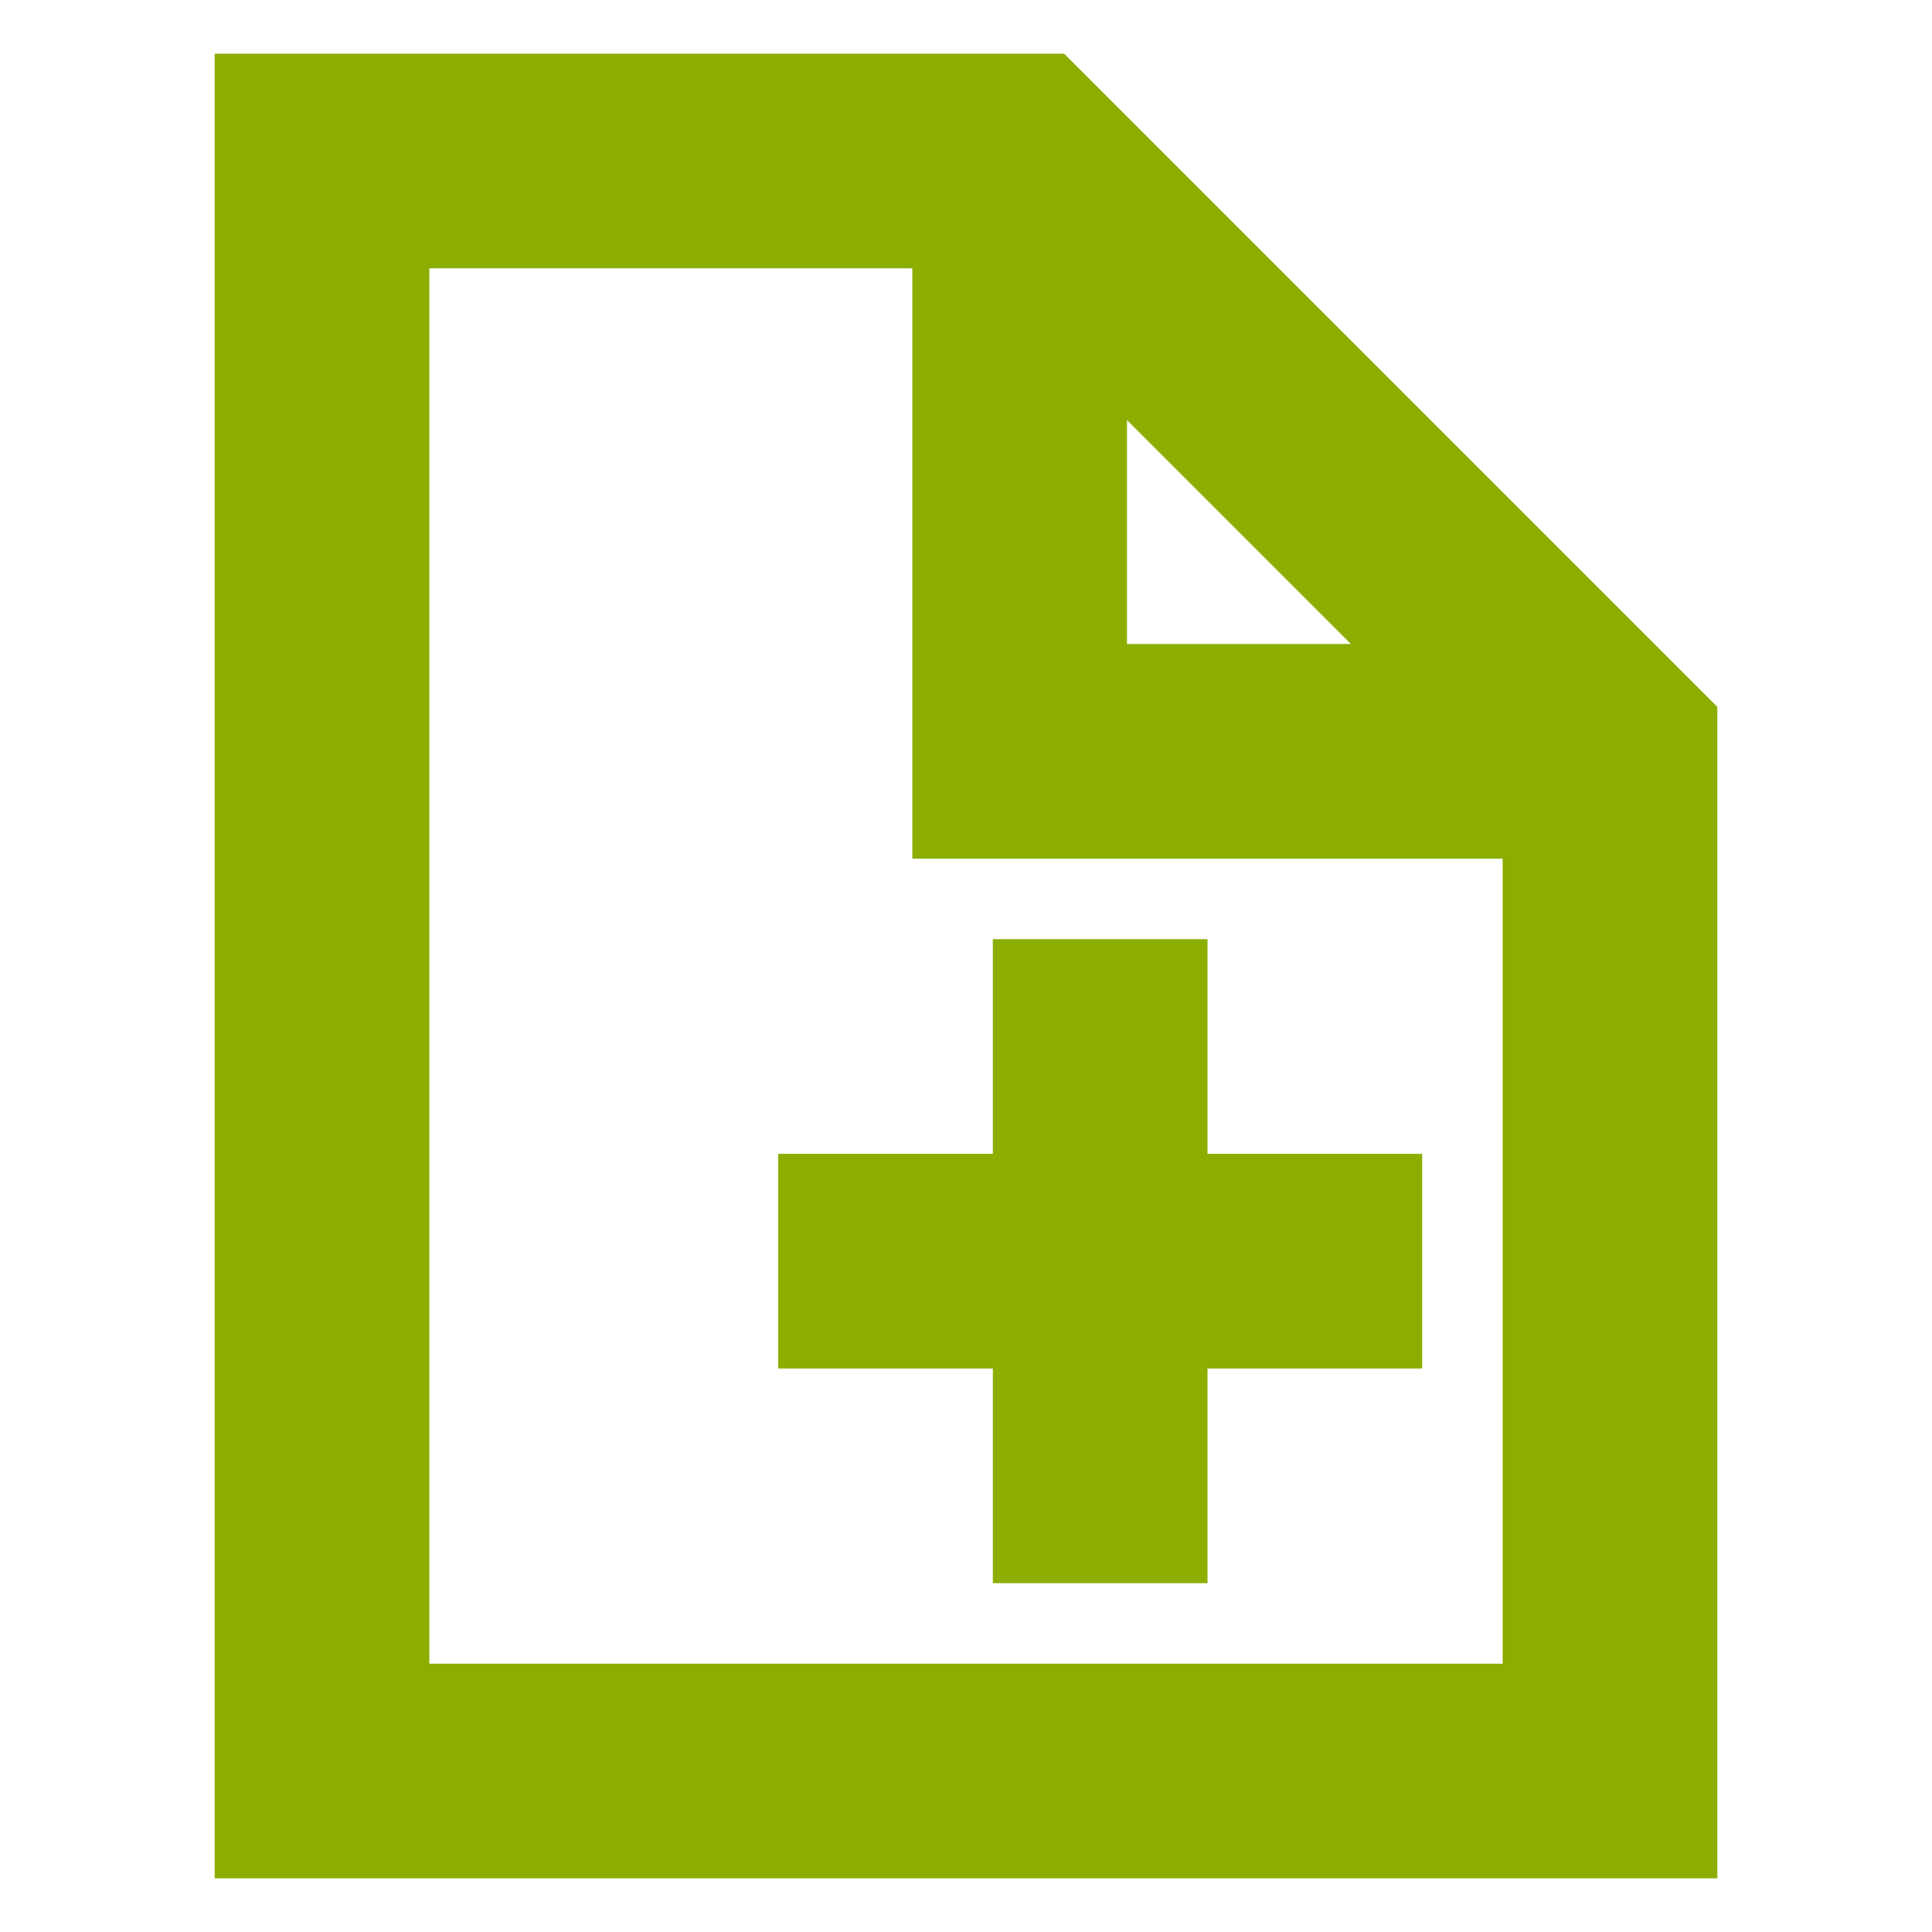
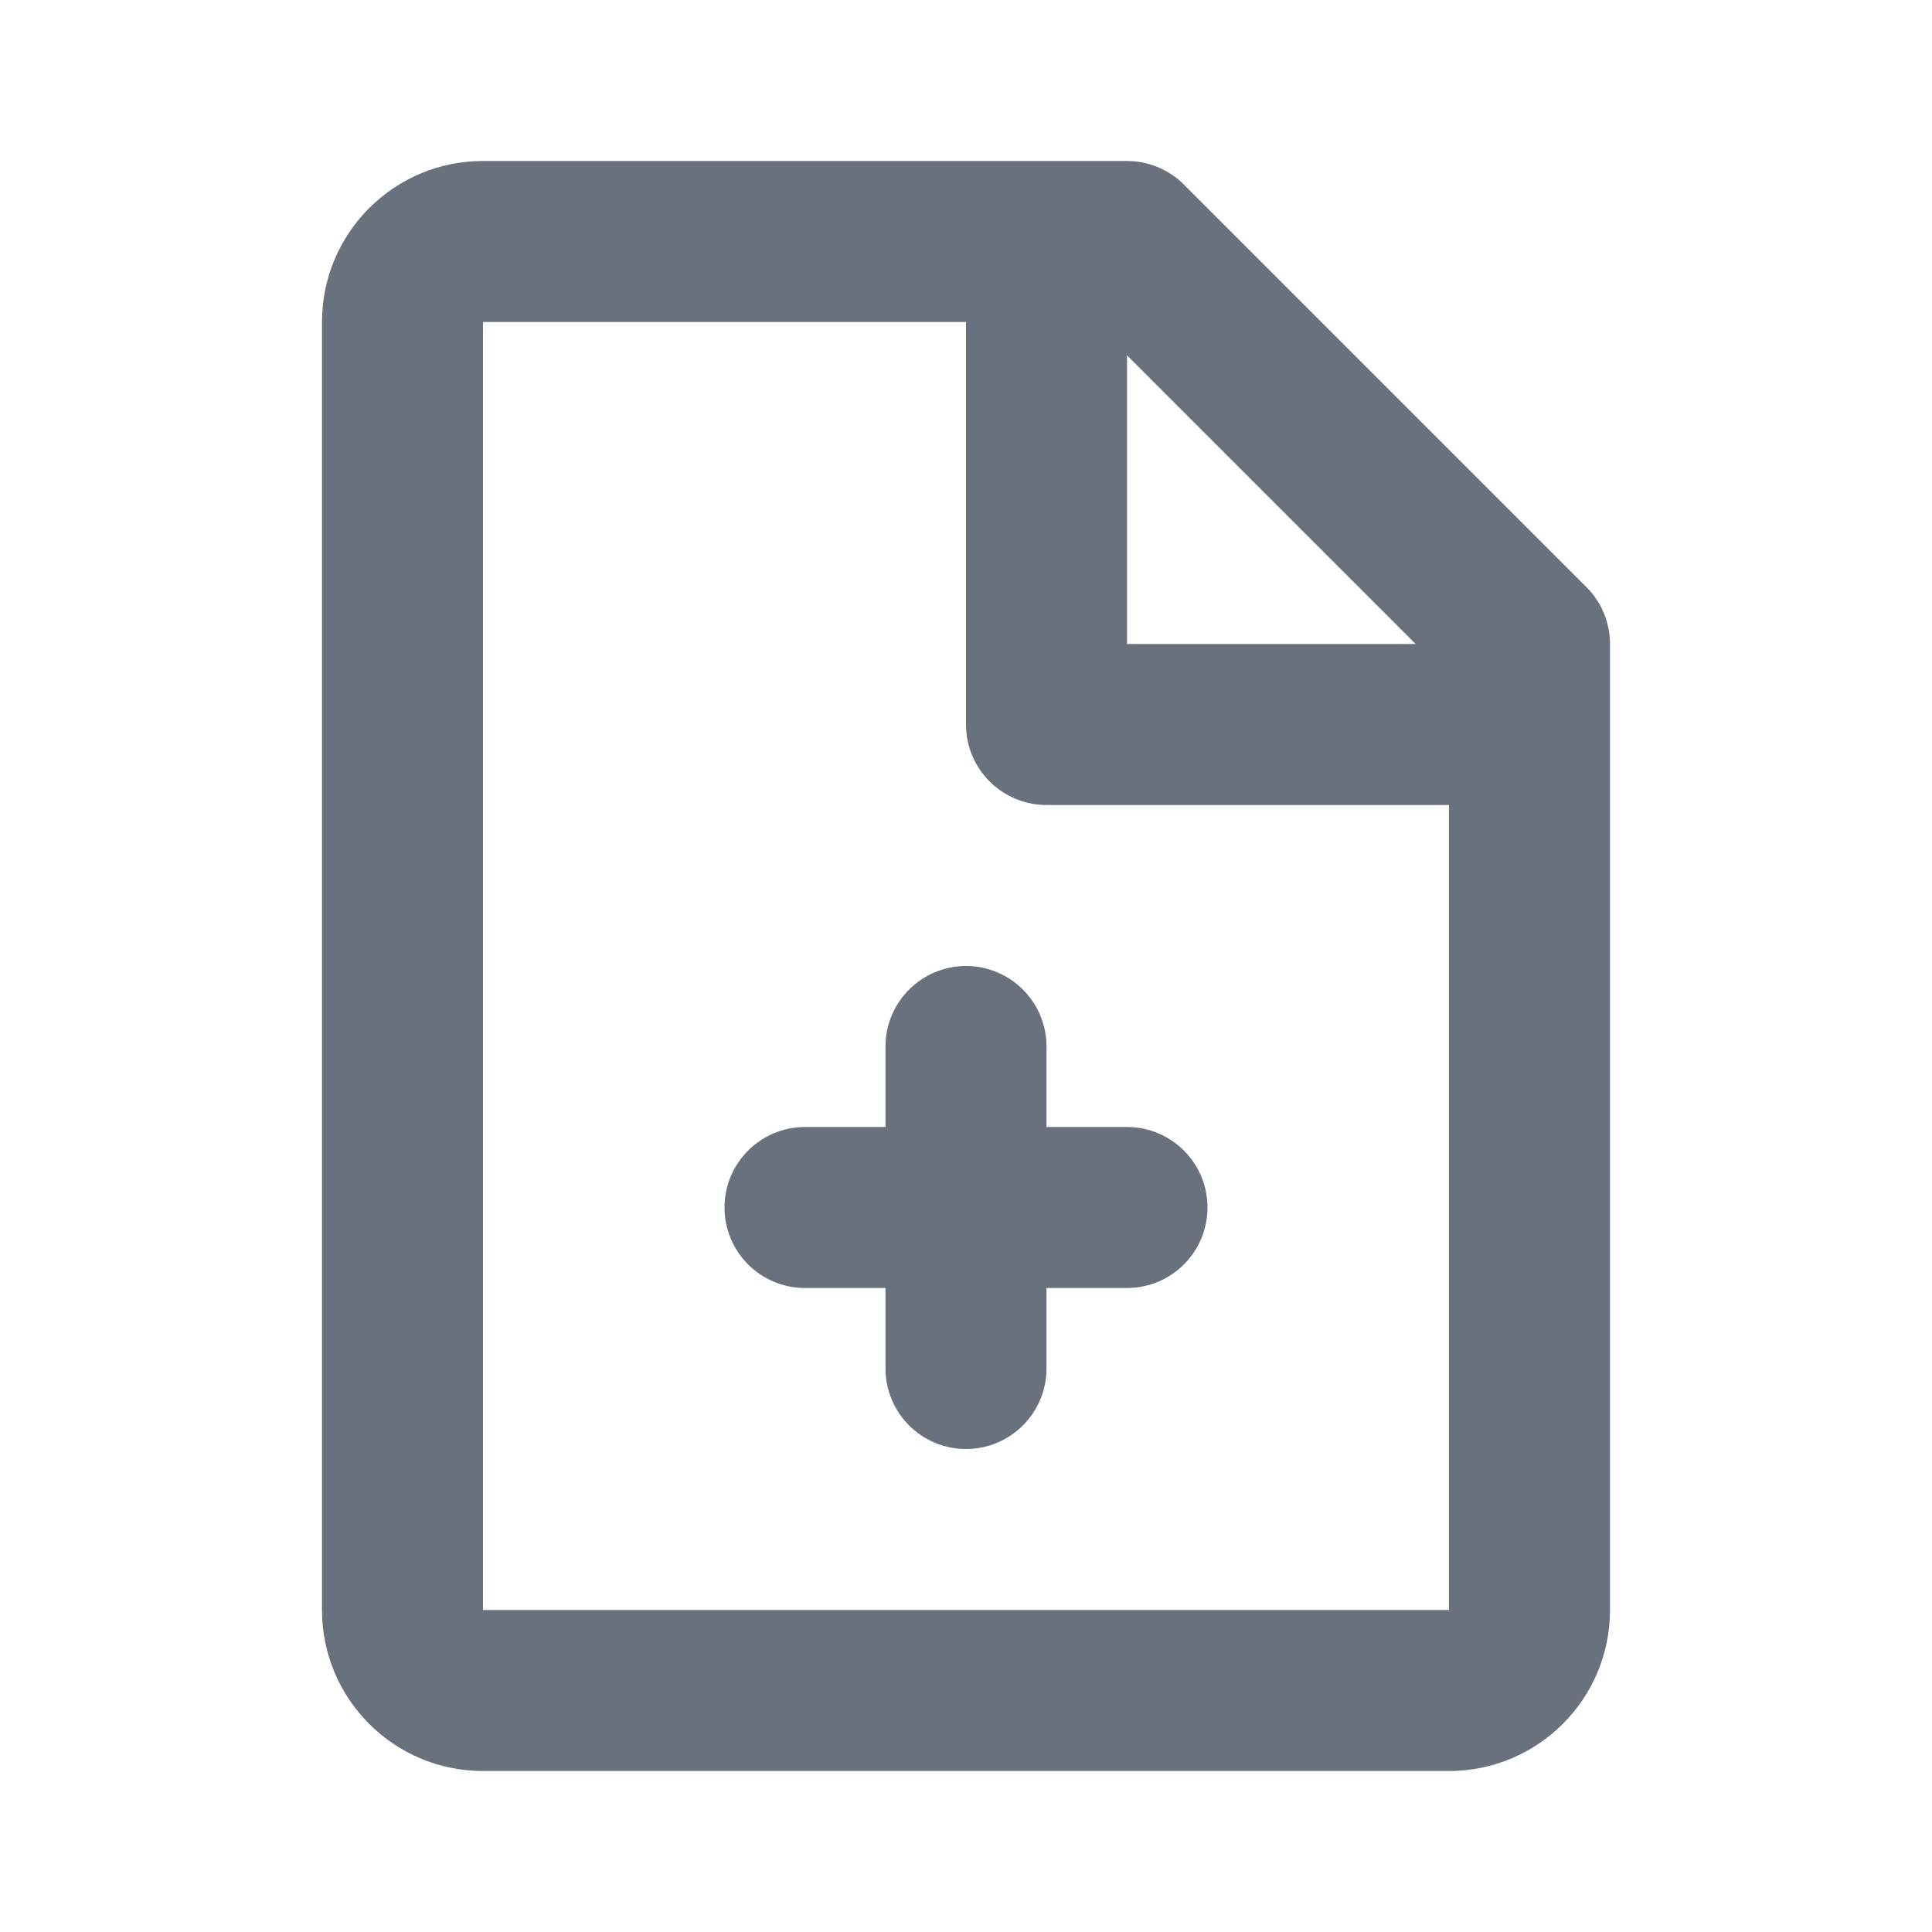
- <svg xmlns="http://www.w3.org/2000/svg" width="18" height="18" viewBox="0 0 18 18" fill="none">
-   <path d="M9.25 8.75H11.25V10.75H13.25V12.75H11.25V14.75H9.25V12.75H7.25V10.75H9.25V8.75Z" fill="#8BAE00" />
-   <path d="M9.914 0.5H2V17.5H16V6.586L9.914 0.5ZM4 15.5V2.5H8.5V8H14V15.5H4ZM12.586 6H10.5V3.914L12.586 6Z" fill="#8BAE00" />
+ <svg xmlns="http://www.w3.org/2000/svg" width="24" height="24" viewBox="0 0 24 24" fill="none">
+   <path d="M13 13C13 12.448 12.552 12 12 12C11.448 12 11 12.448 11 13V14H10C9.448 14 9 14.448 9 15C9 15.552 9.448 16 10 16H11V17C11 17.552 11.448 18 12 18C12.552 18 13 17.552 13 17V16H14C14.552 16 15 15.552 15 15C15 14.448 14.552 14 14 14H13V13Z" fill="#69717C" />
+   <path d="M6 2H14C14.265 2 14.52 2.105 14.707 2.293L19.707 7.293C19.895 7.48 20 7.735 20 8V20C20 21.105 19.105 22 18 22H6C4.895 22 4 21.105 4 20V4C4 2.895 4.895 2 6 2ZM12 4L6 4V20H18V10H13C12.448 10 12 9.552 12 9V4ZM17.586 8L14 4.414V8H17.586Z" fill="#69717C" />
</svg>
